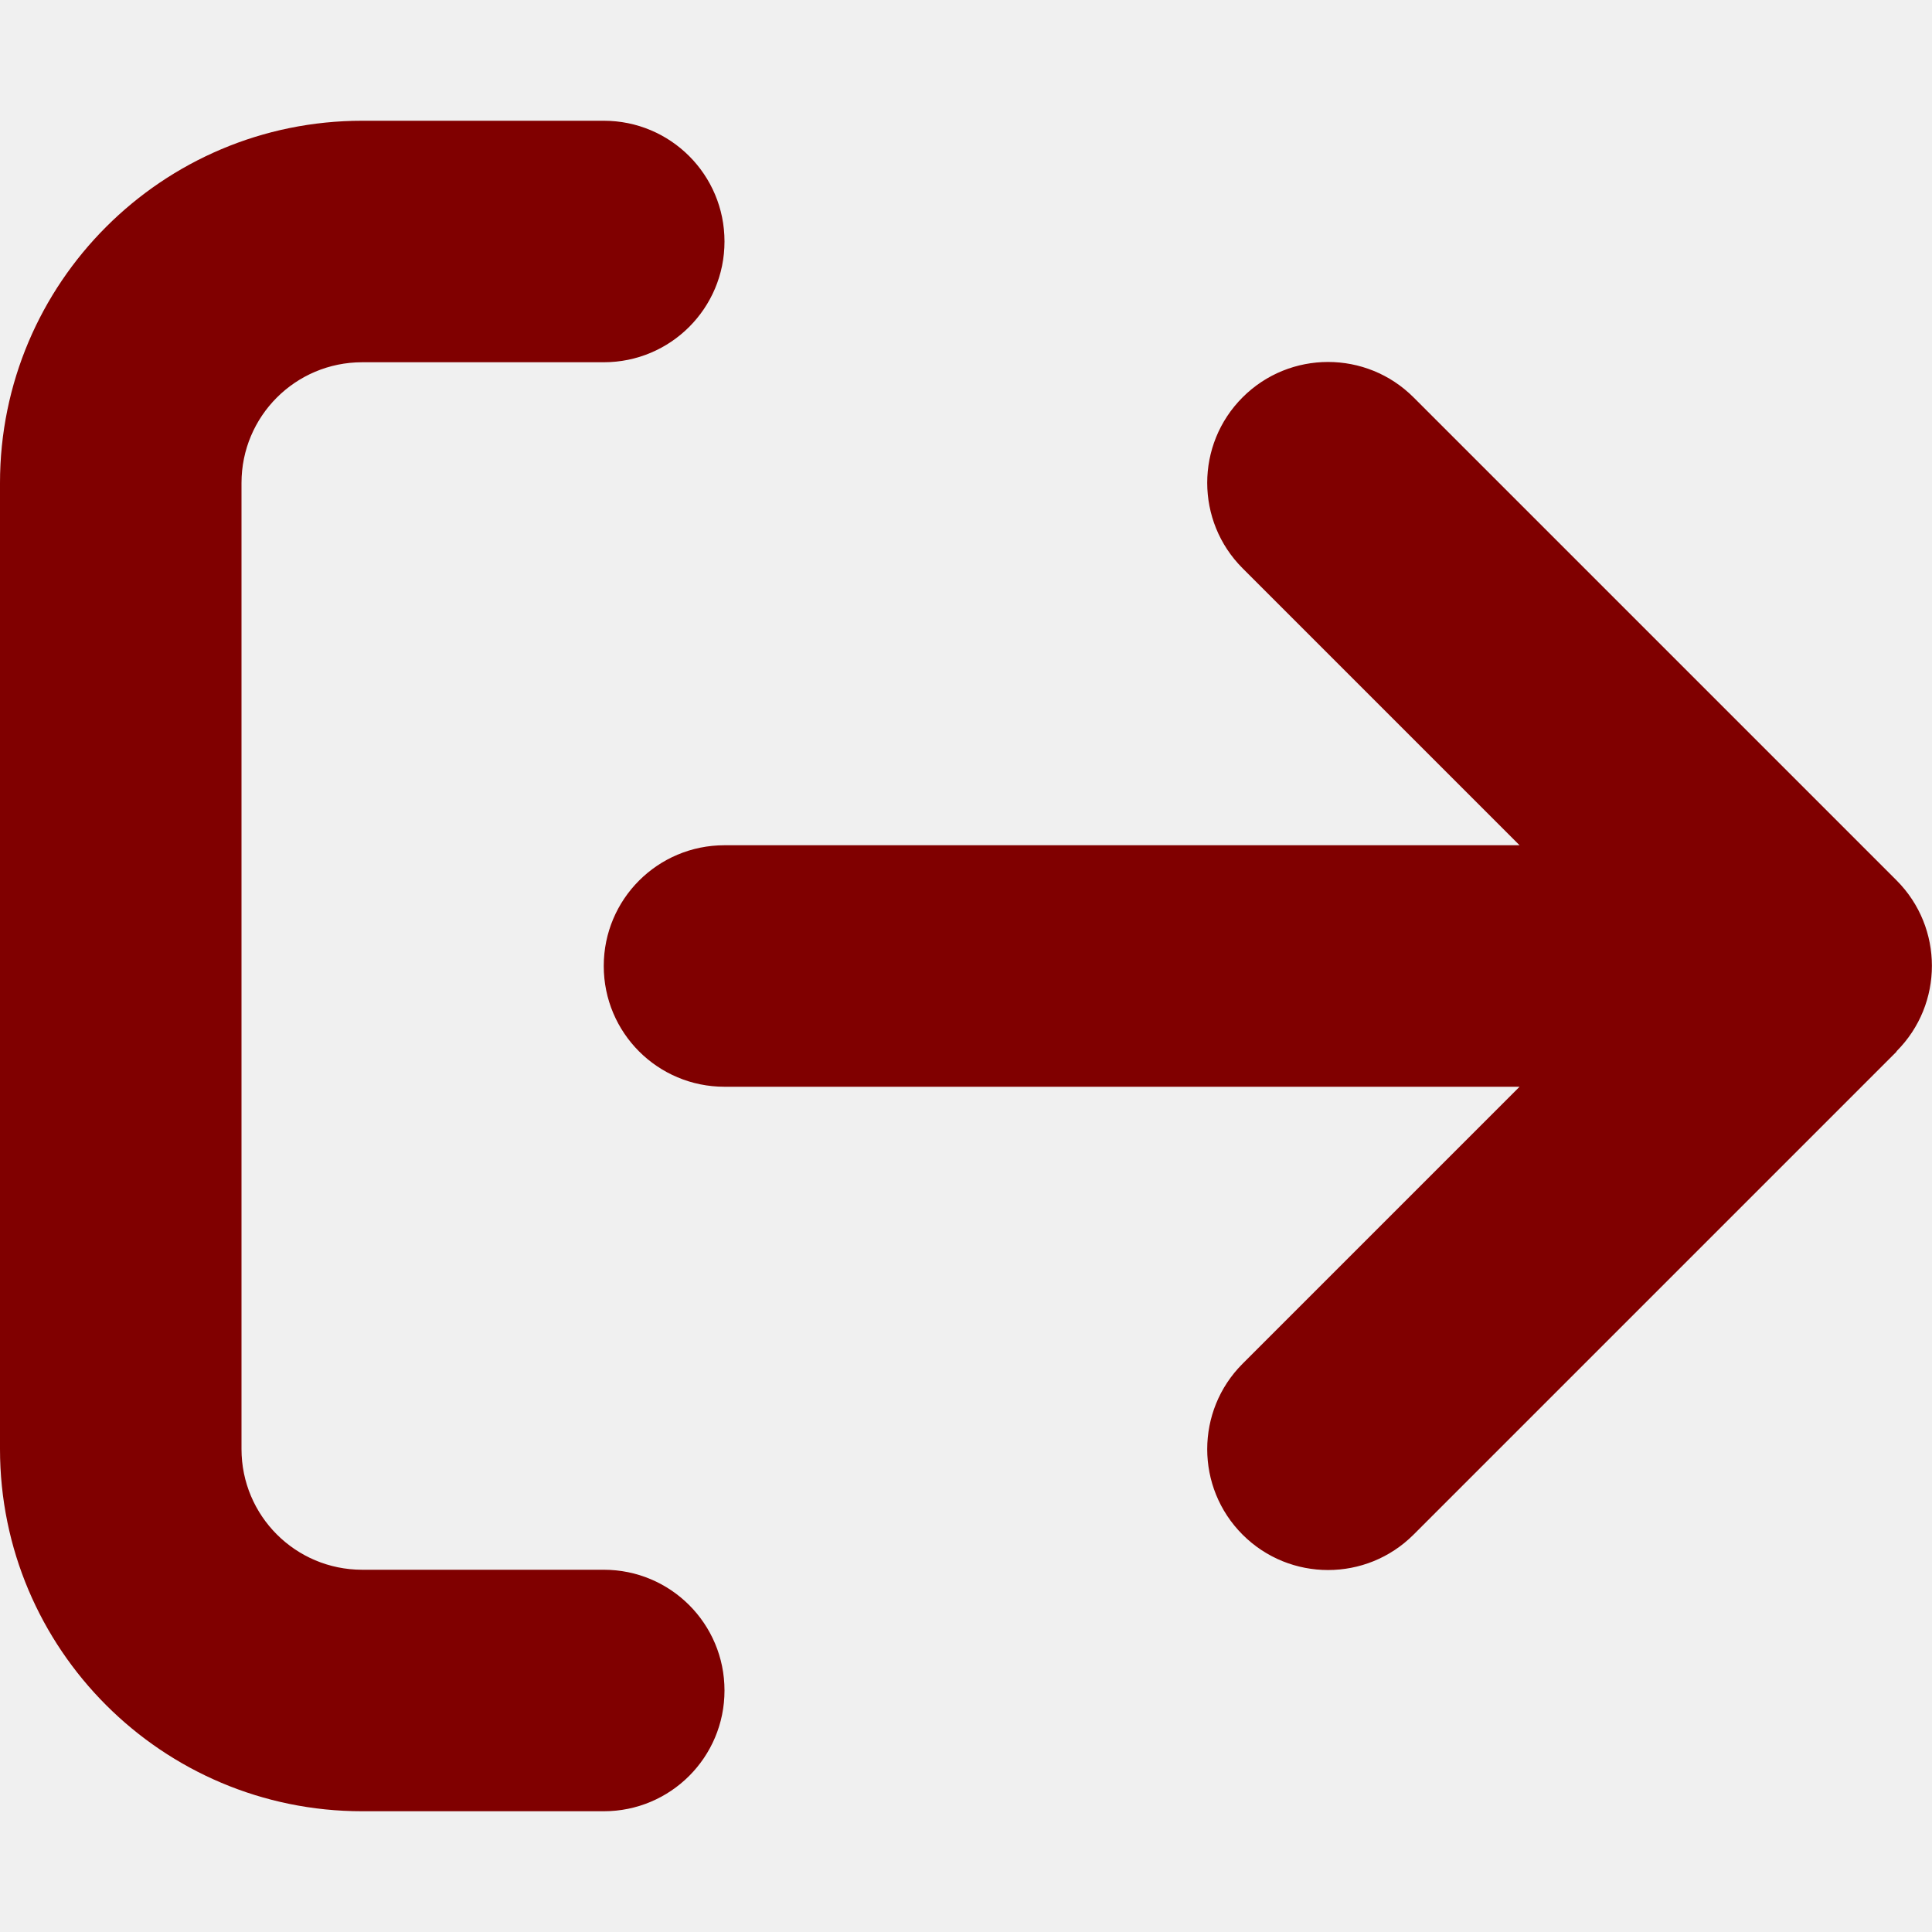
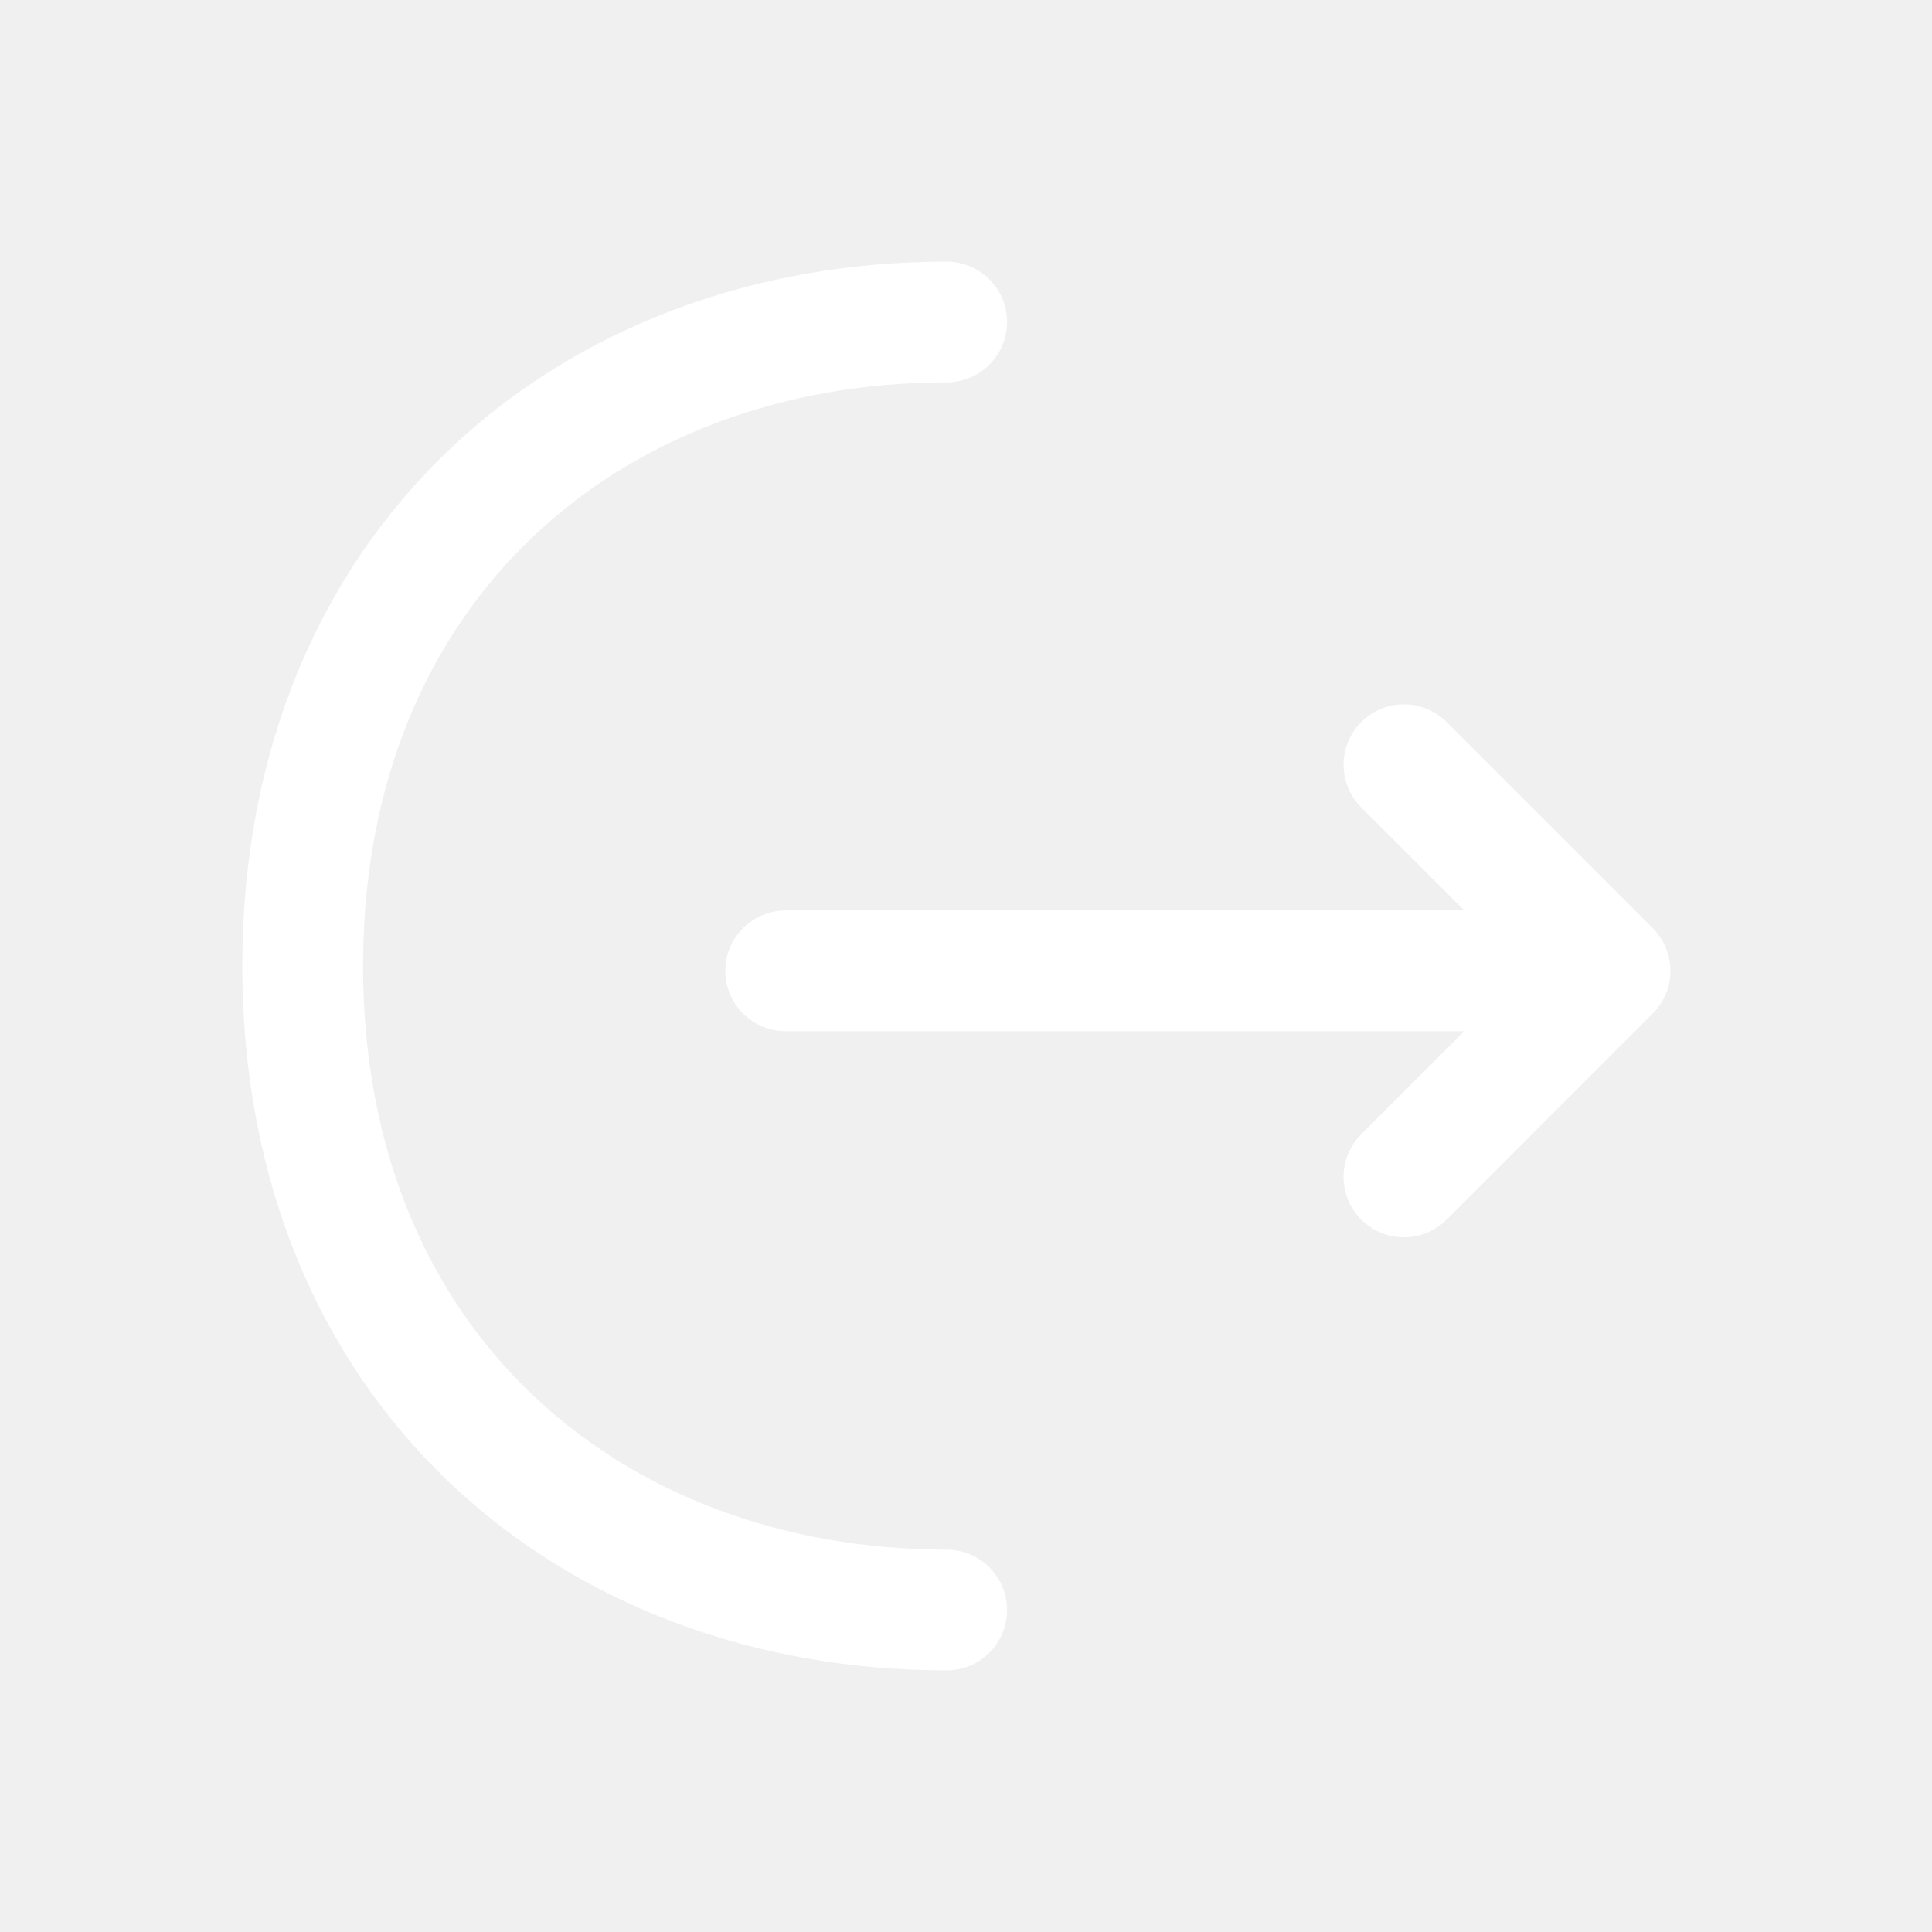
- <svg xmlns="http://www.w3.org/2000/svg" fill="maroon" viewBox="0 0 512 512">
-   <path d="M160 96c17.7 0 32-14.3 32-32s-14.3-32-32-32L96 32C43 32 0 75 0 128L0 384c0 53 43 96 96 96l64 0c17.7 0 32-14.3 32-32s-14.3-32-32-32l-64 0c-17.7 0-32-14.3-32-32l0-256c0-17.7 14.3-32 32-32l64 0zM502.6 278.6c12.5-12.5 12.5-32.8 0-45.3l-128-128c-12.5-12.5-32.8-12.5-45.3 0s-12.5 32.8 0 45.3L402.7 224 192 224c-17.7 0-32 14.3-32 32s14.3 32 32 32l210.7 0-73.4 73.4c-12.5 12.5-12.5 32.8 0 45.3s32.8 12.5 45.3 0l128-128z" />
+ <svg xmlns="http://www.w3.org/2000/svg" width="800px" height="800px" viewBox="0 0 24 24" fill="none">
+   <g id="SVGRepo_bgCarrier" stroke-width="0" />
+   <g id="SVGRepo_tracerCarrier" stroke-linecap="round" stroke-linejoin="round" />
+   <g id="SVGRepo_iconCarrier">
+     <path d="M17.44 14.62L20 12.06L17.44 9.5" stroke="#ffffff" stroke-width="1.5" stroke-miterlimit="10" stroke-linecap="round" stroke-linejoin="round" />
+     <path d="M9.76 12.06H19.93" stroke="#ffffff" stroke-width="1.5" stroke-miterlimit="10" stroke-linecap="round" stroke-linejoin="round" />
+     <path d="M11.76 20C7.34 20 3.76 17 3.76 12C3.76 7 7.34 4 11.76 4" stroke="#ffffff" stroke-width="1.5" stroke-miterlimit="10" stroke-linecap="round" stroke-linejoin="round" />
+   </g>
</svg>
